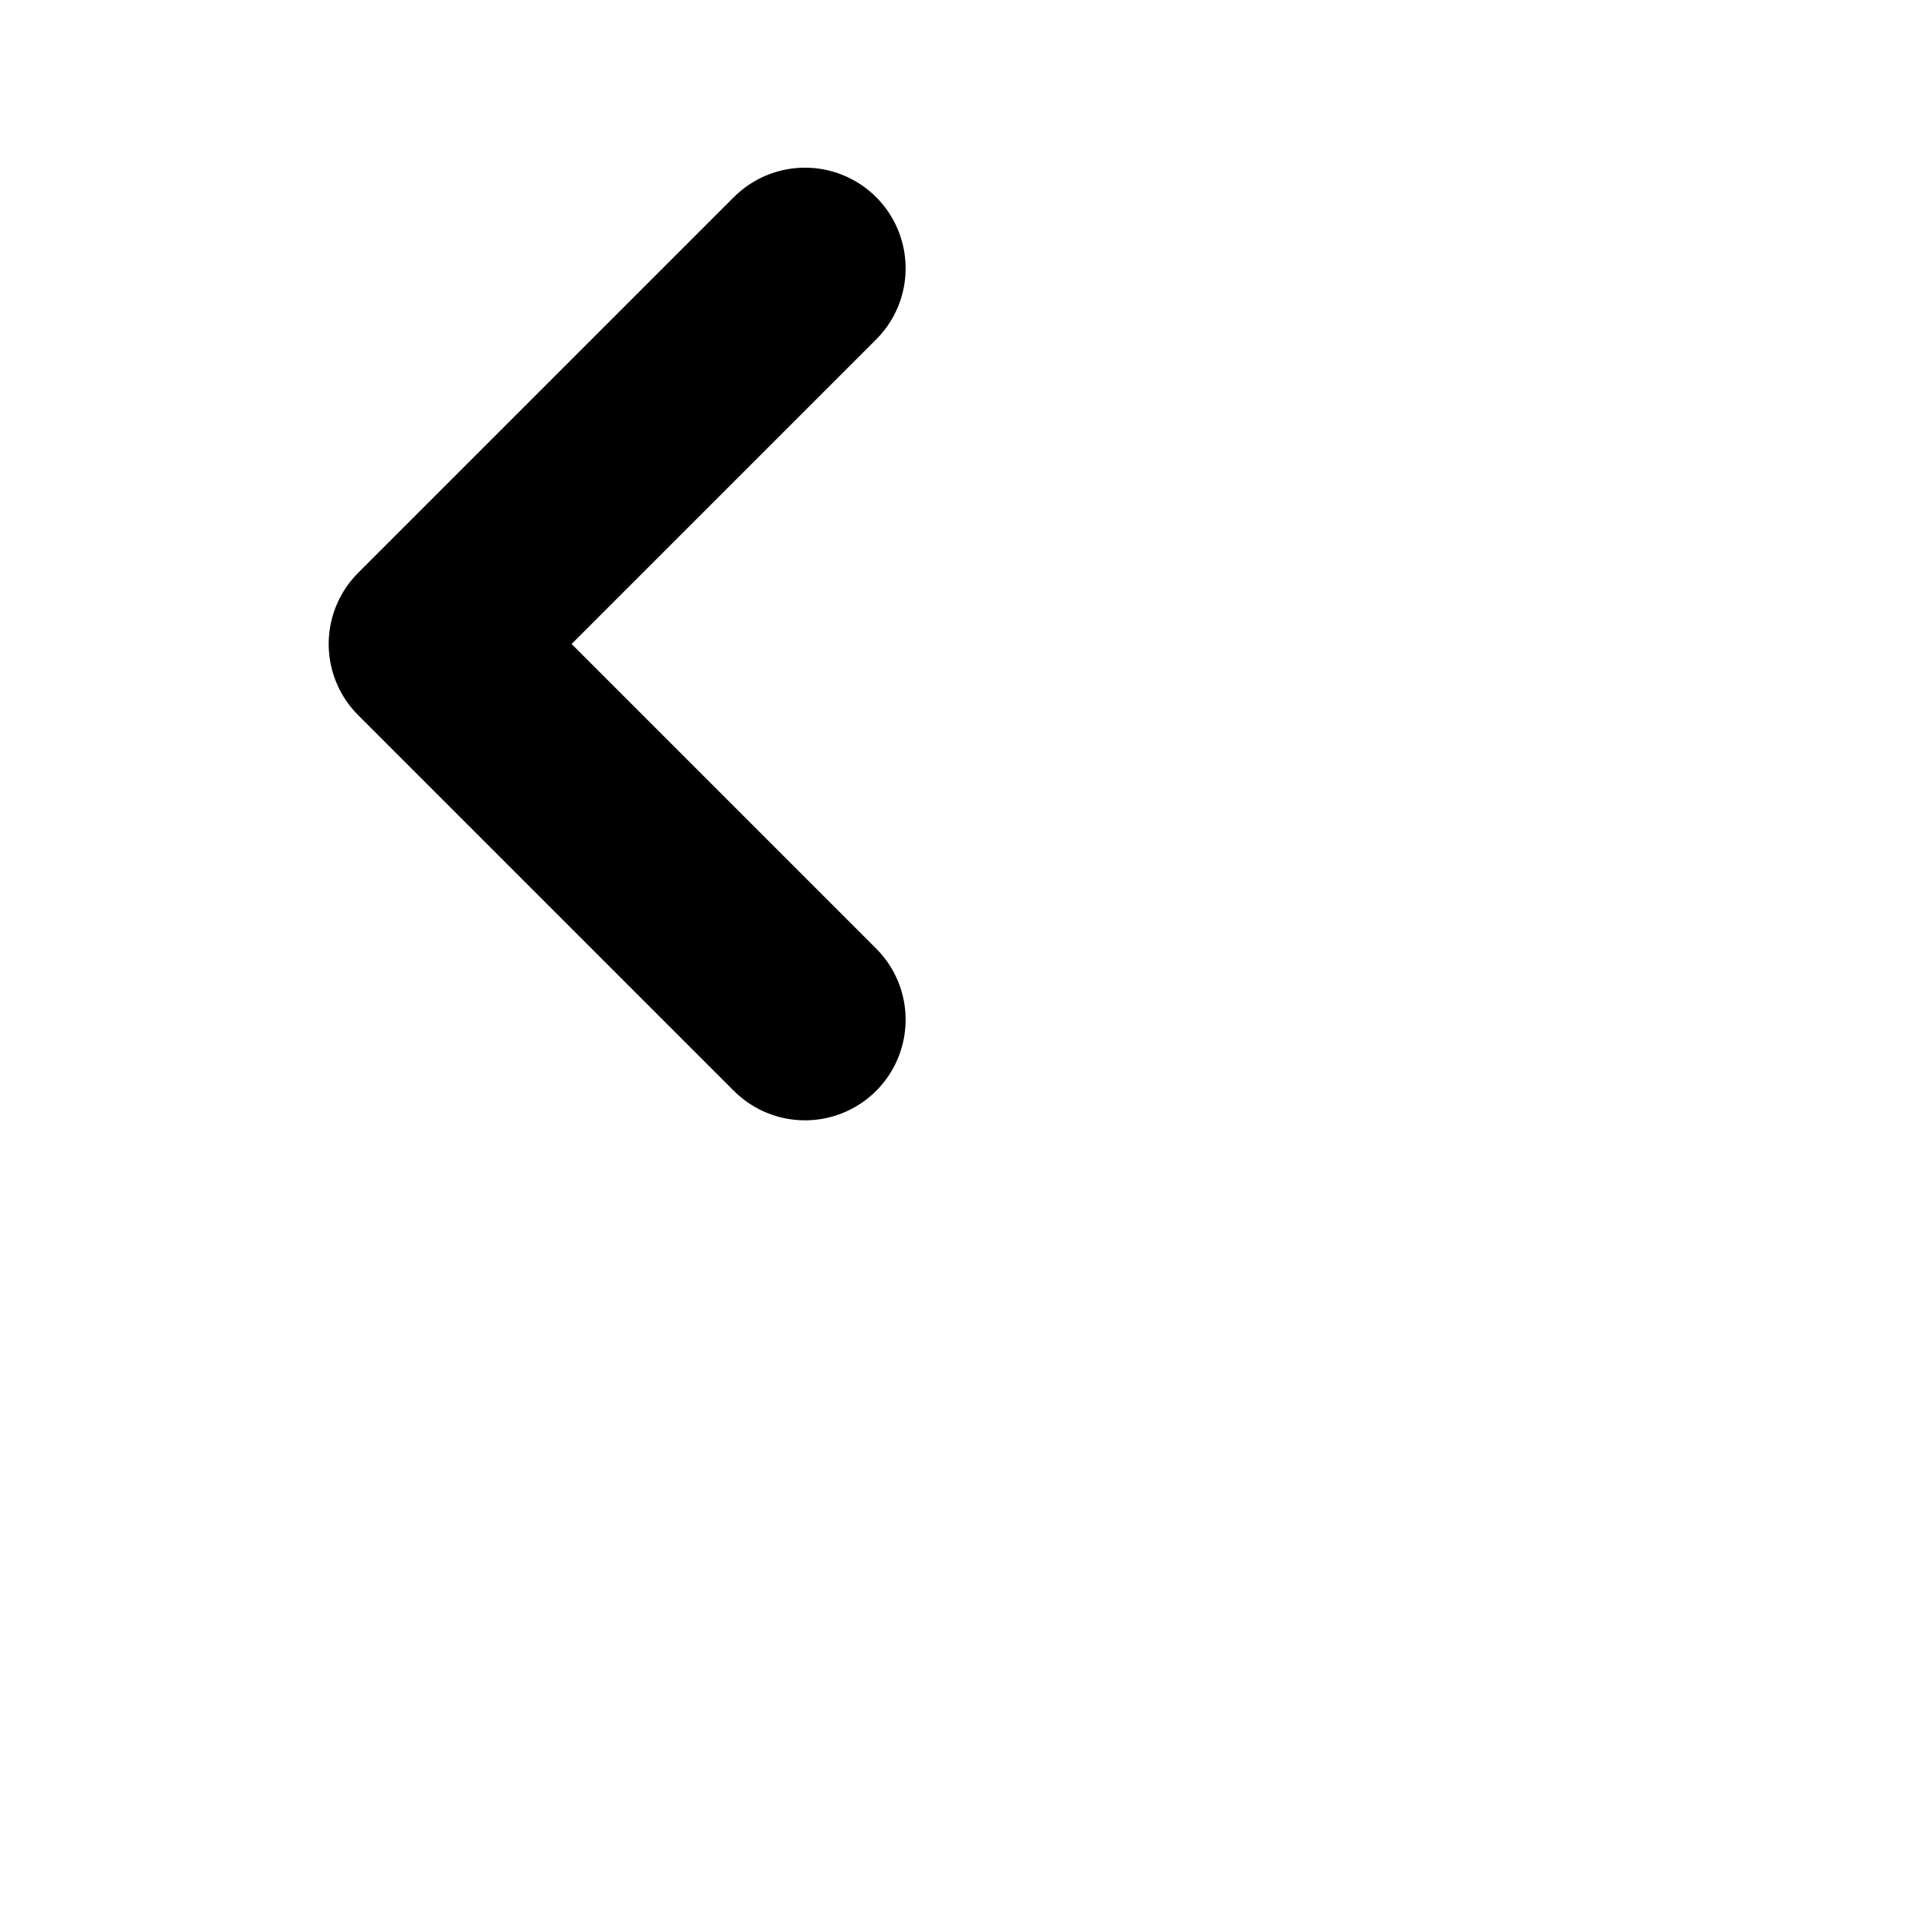
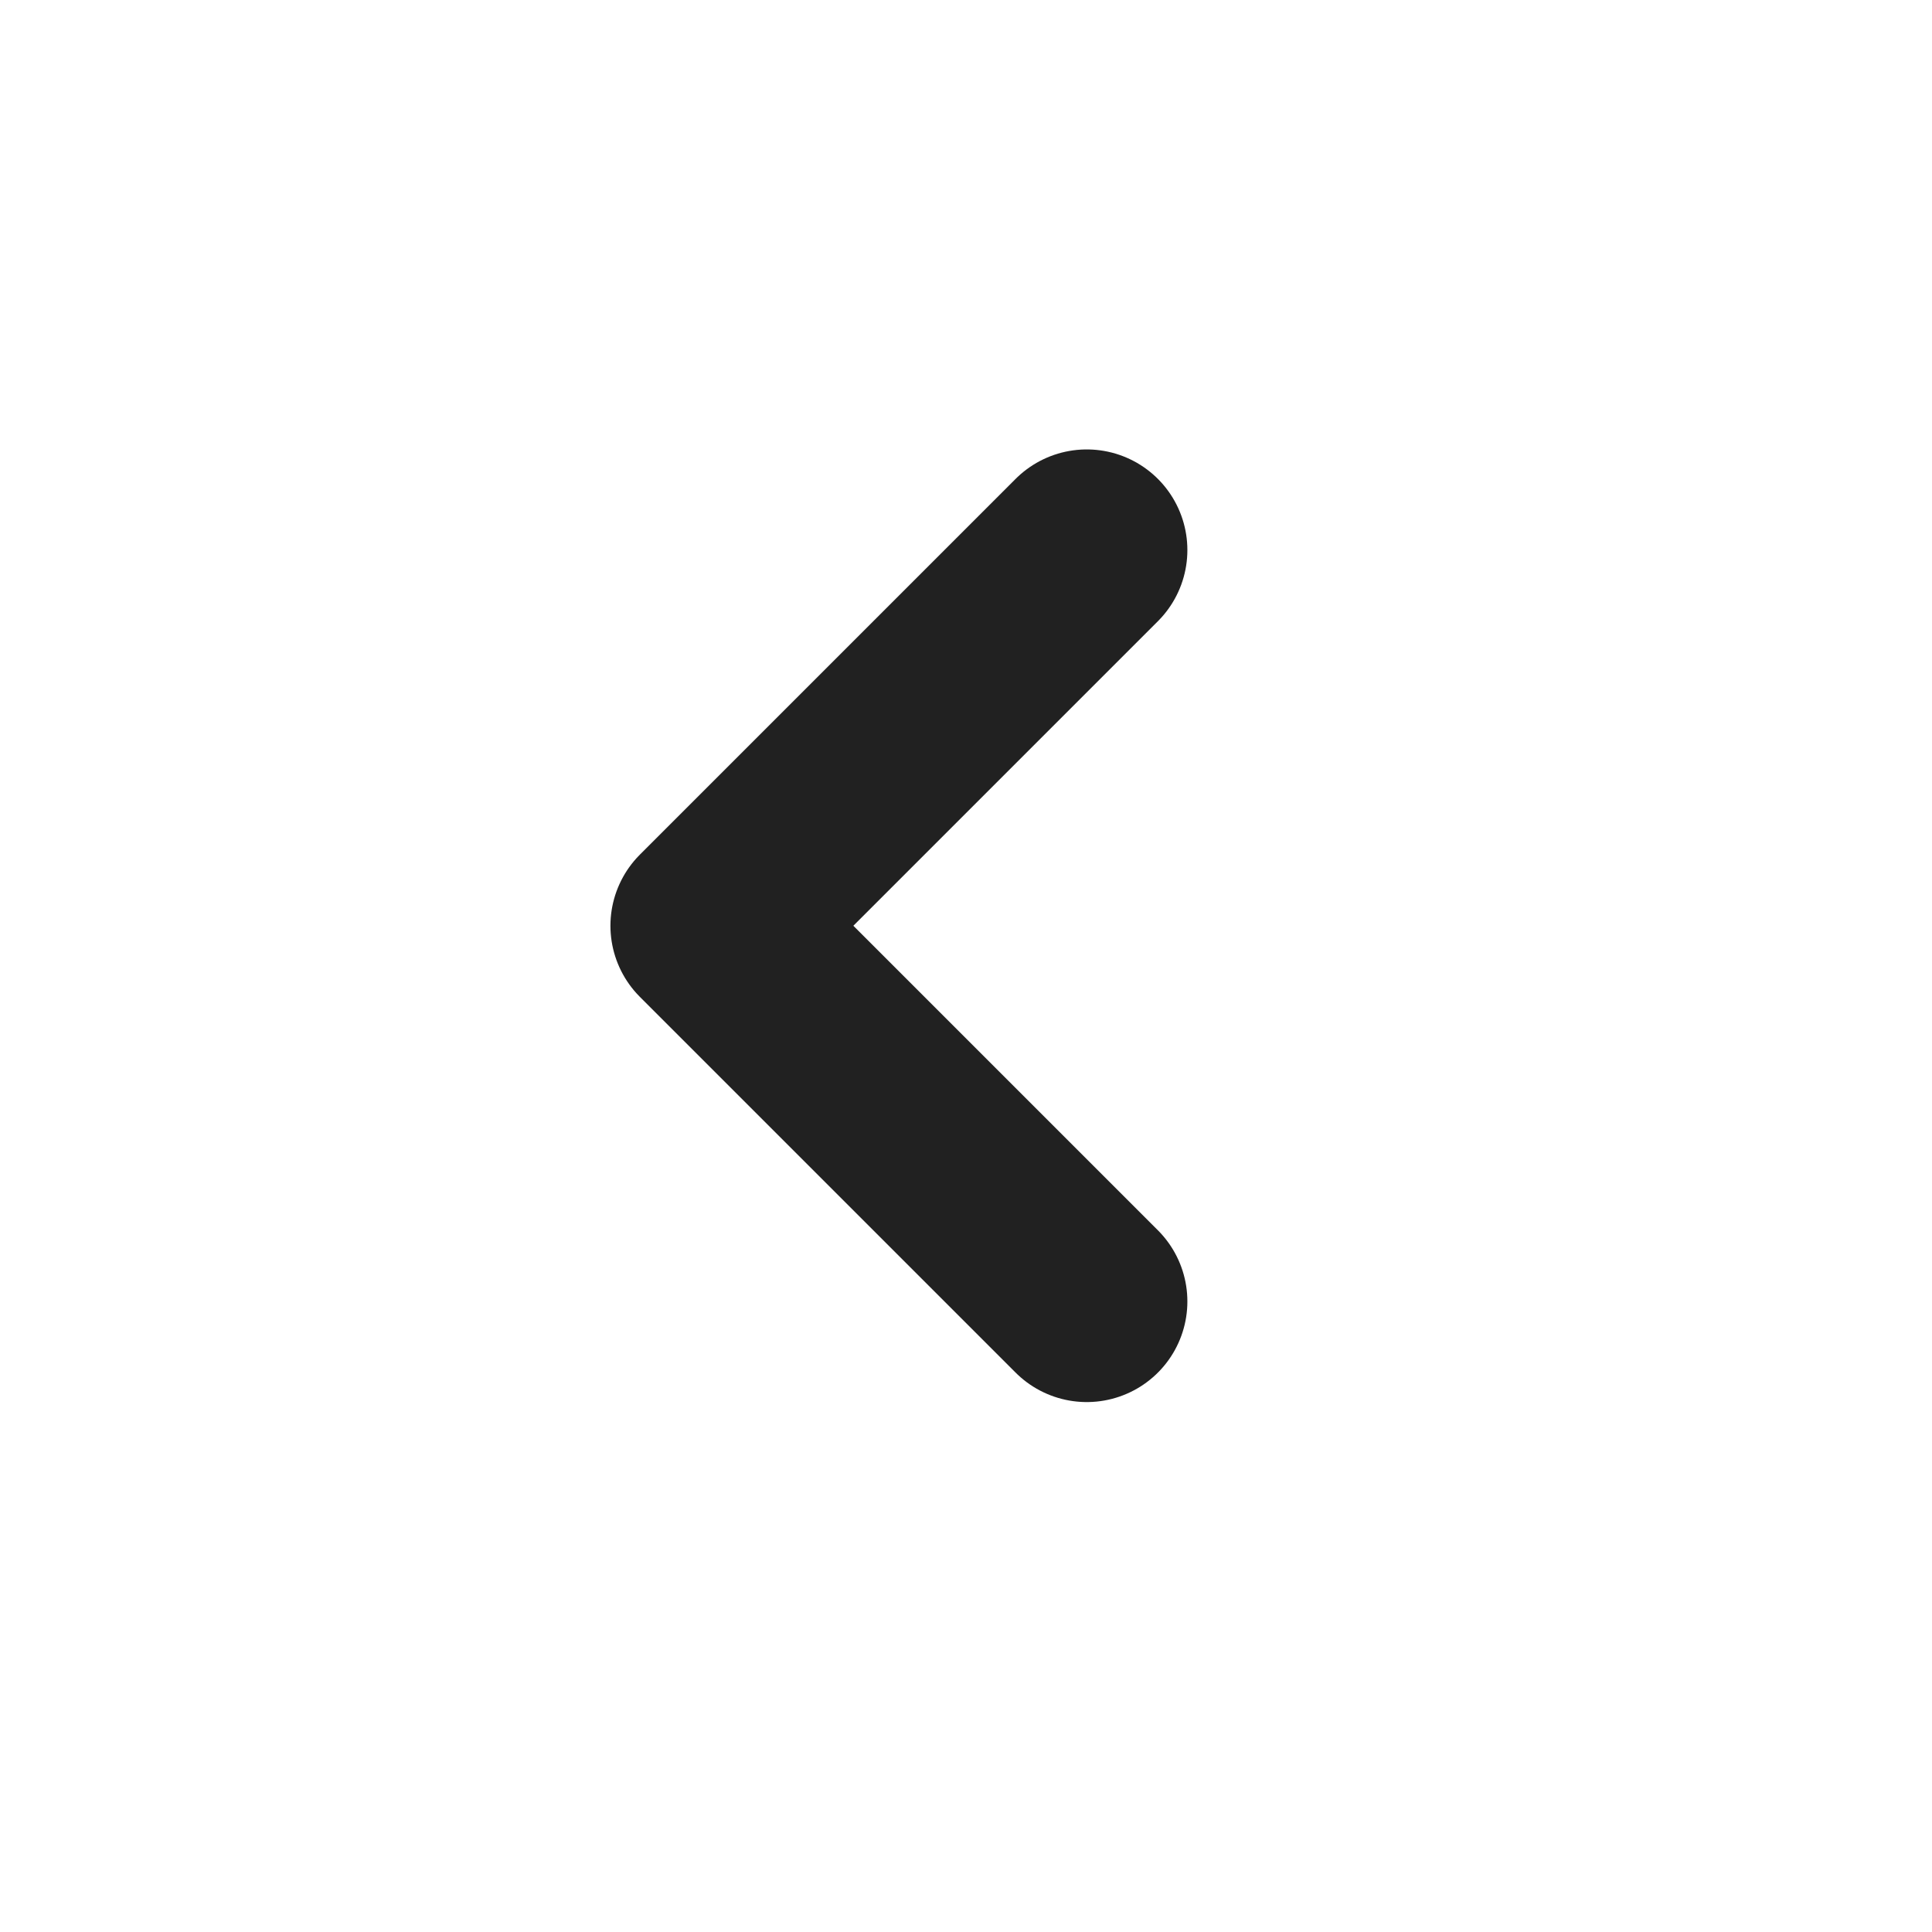
- <svg xmlns="http://www.w3.org/2000/svg" width="30" height="30" viewBox="0 0 24 24" fill="none">
-   <path d="M10 12.667L5.333 8L10 3.333" stroke="#000" stroke-width="2.5" stroke-linecap="round" stroke-linejoin="round" />
+ <svg xmlns="http://www.w3.org/2000/svg" width="32" height="32" viewBox="-3.5 -3.5 24 24" fill="none">
+   <path d="M10 12.667L5.333 8L10 3.333" stroke="#212121" stroke-width="2.5" stroke-linecap="round" stroke-linejoin="round" />
</svg>
